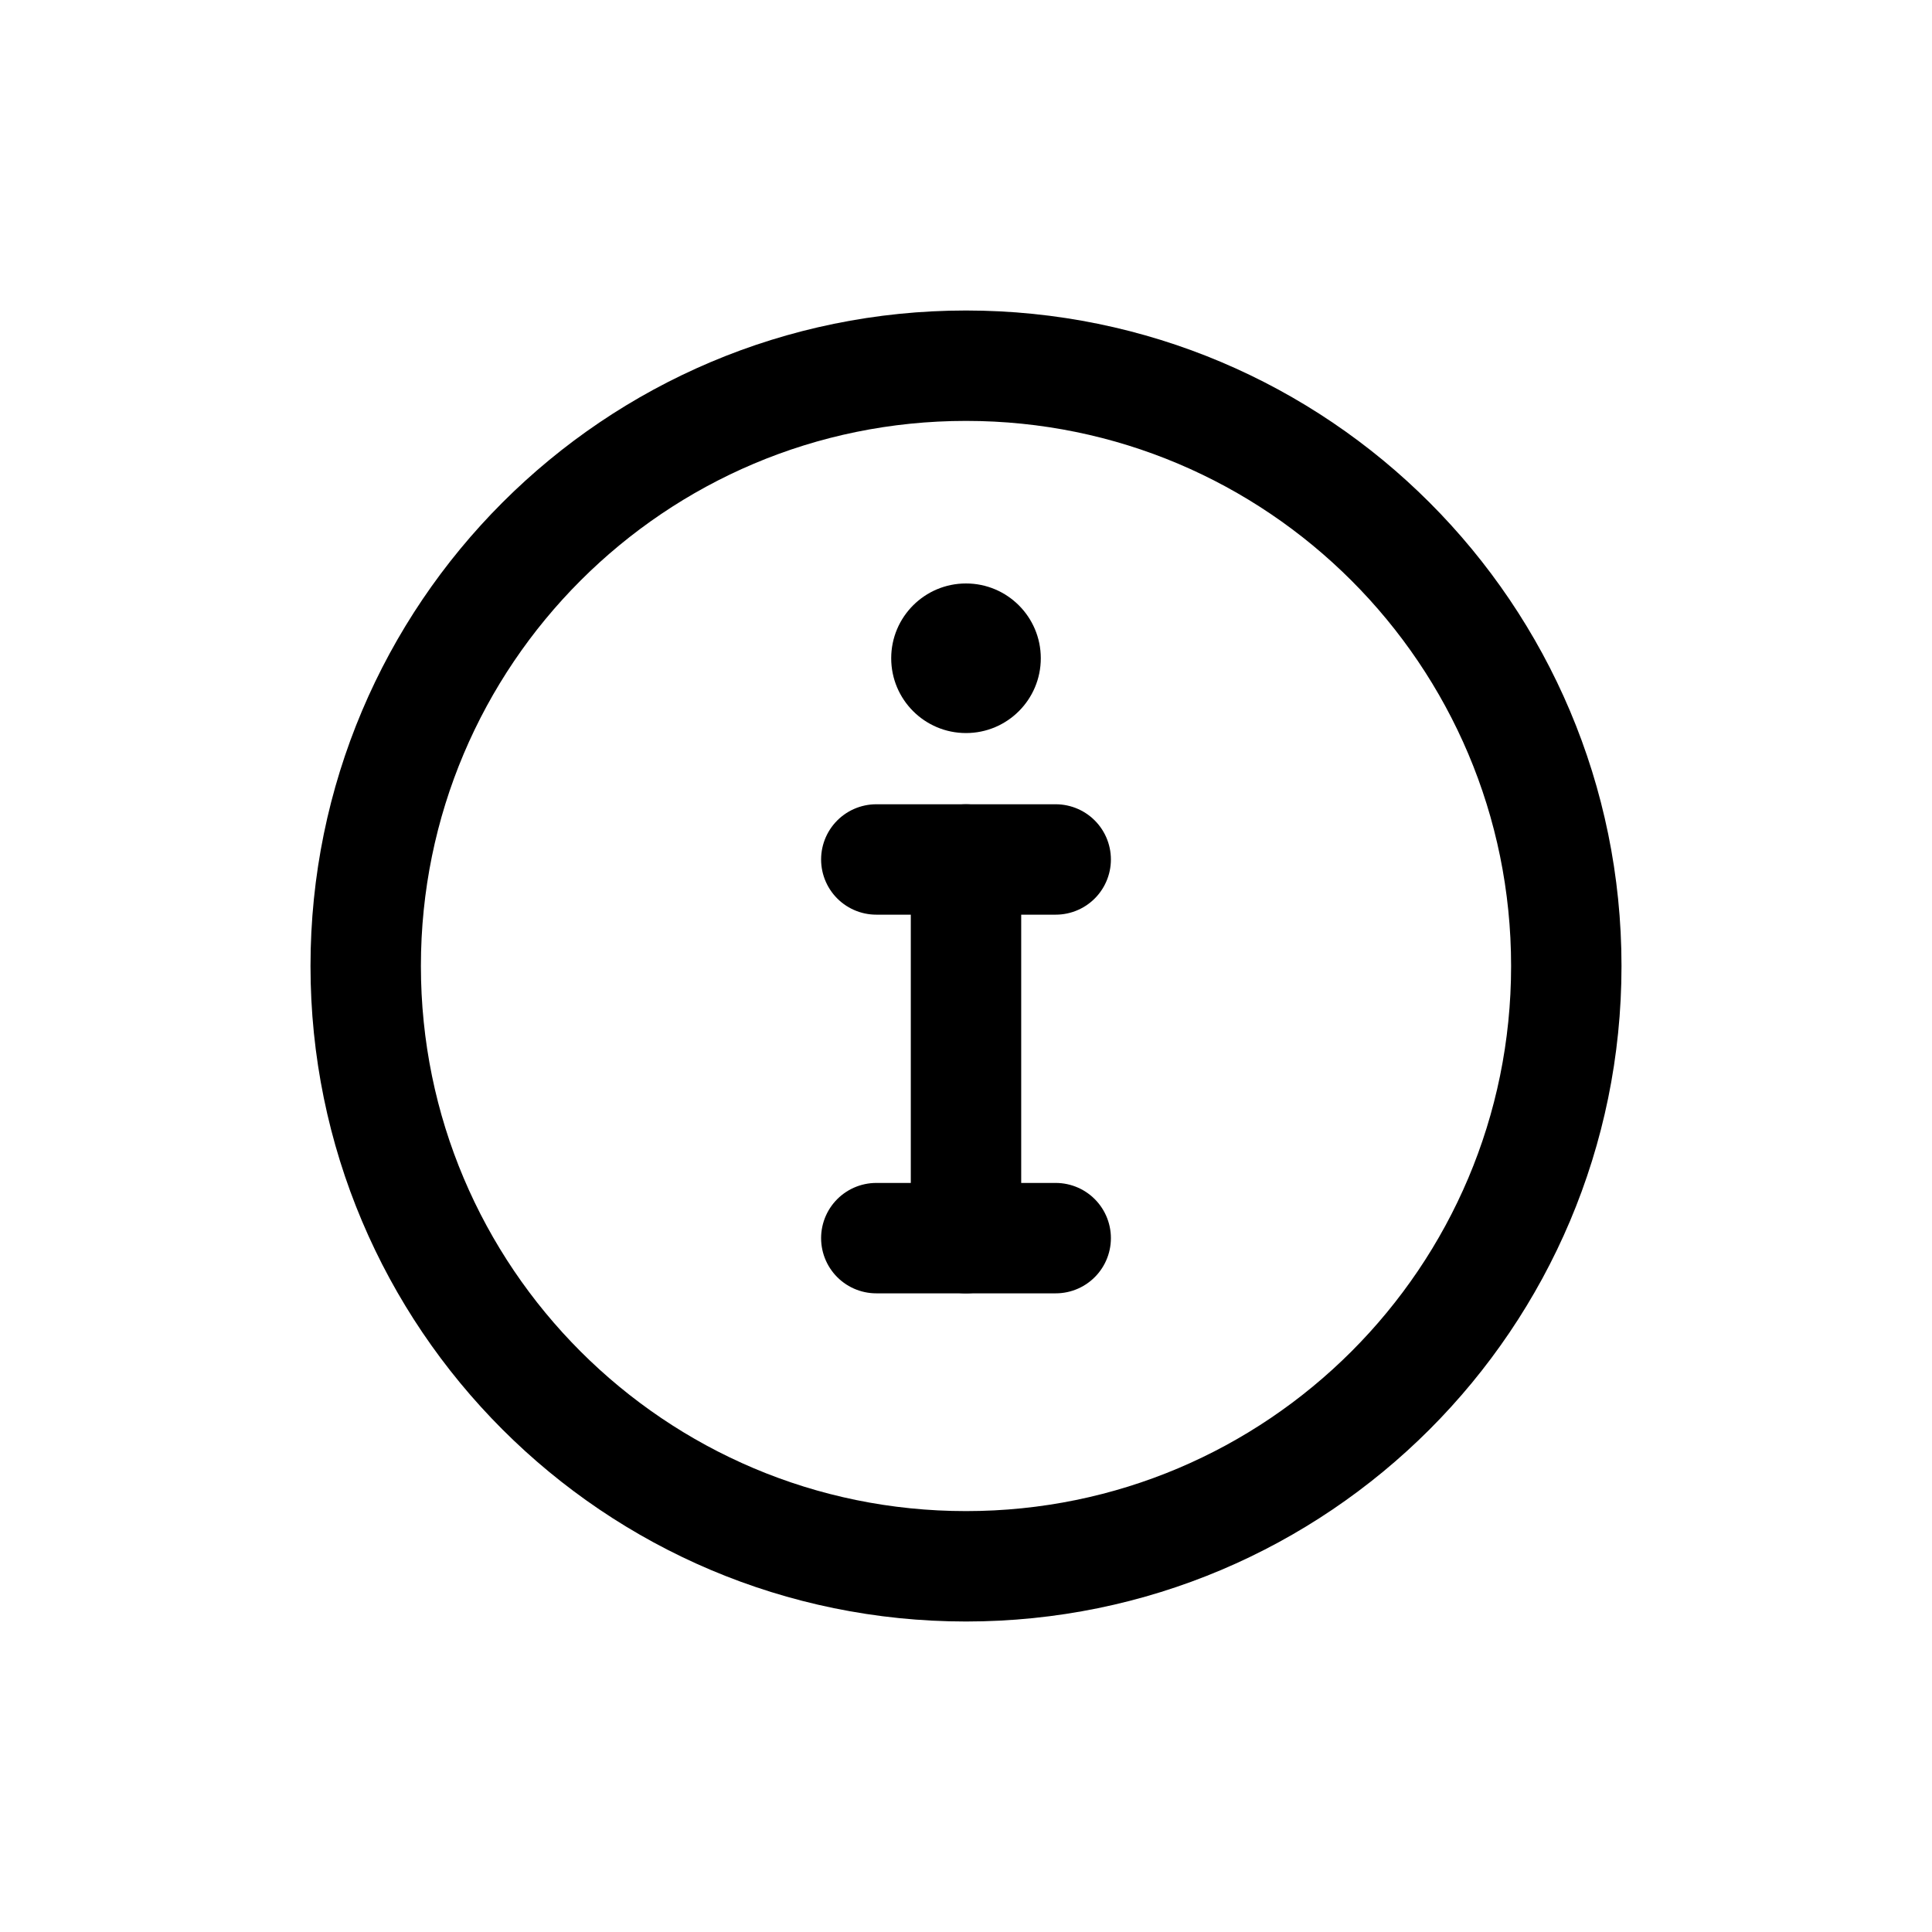
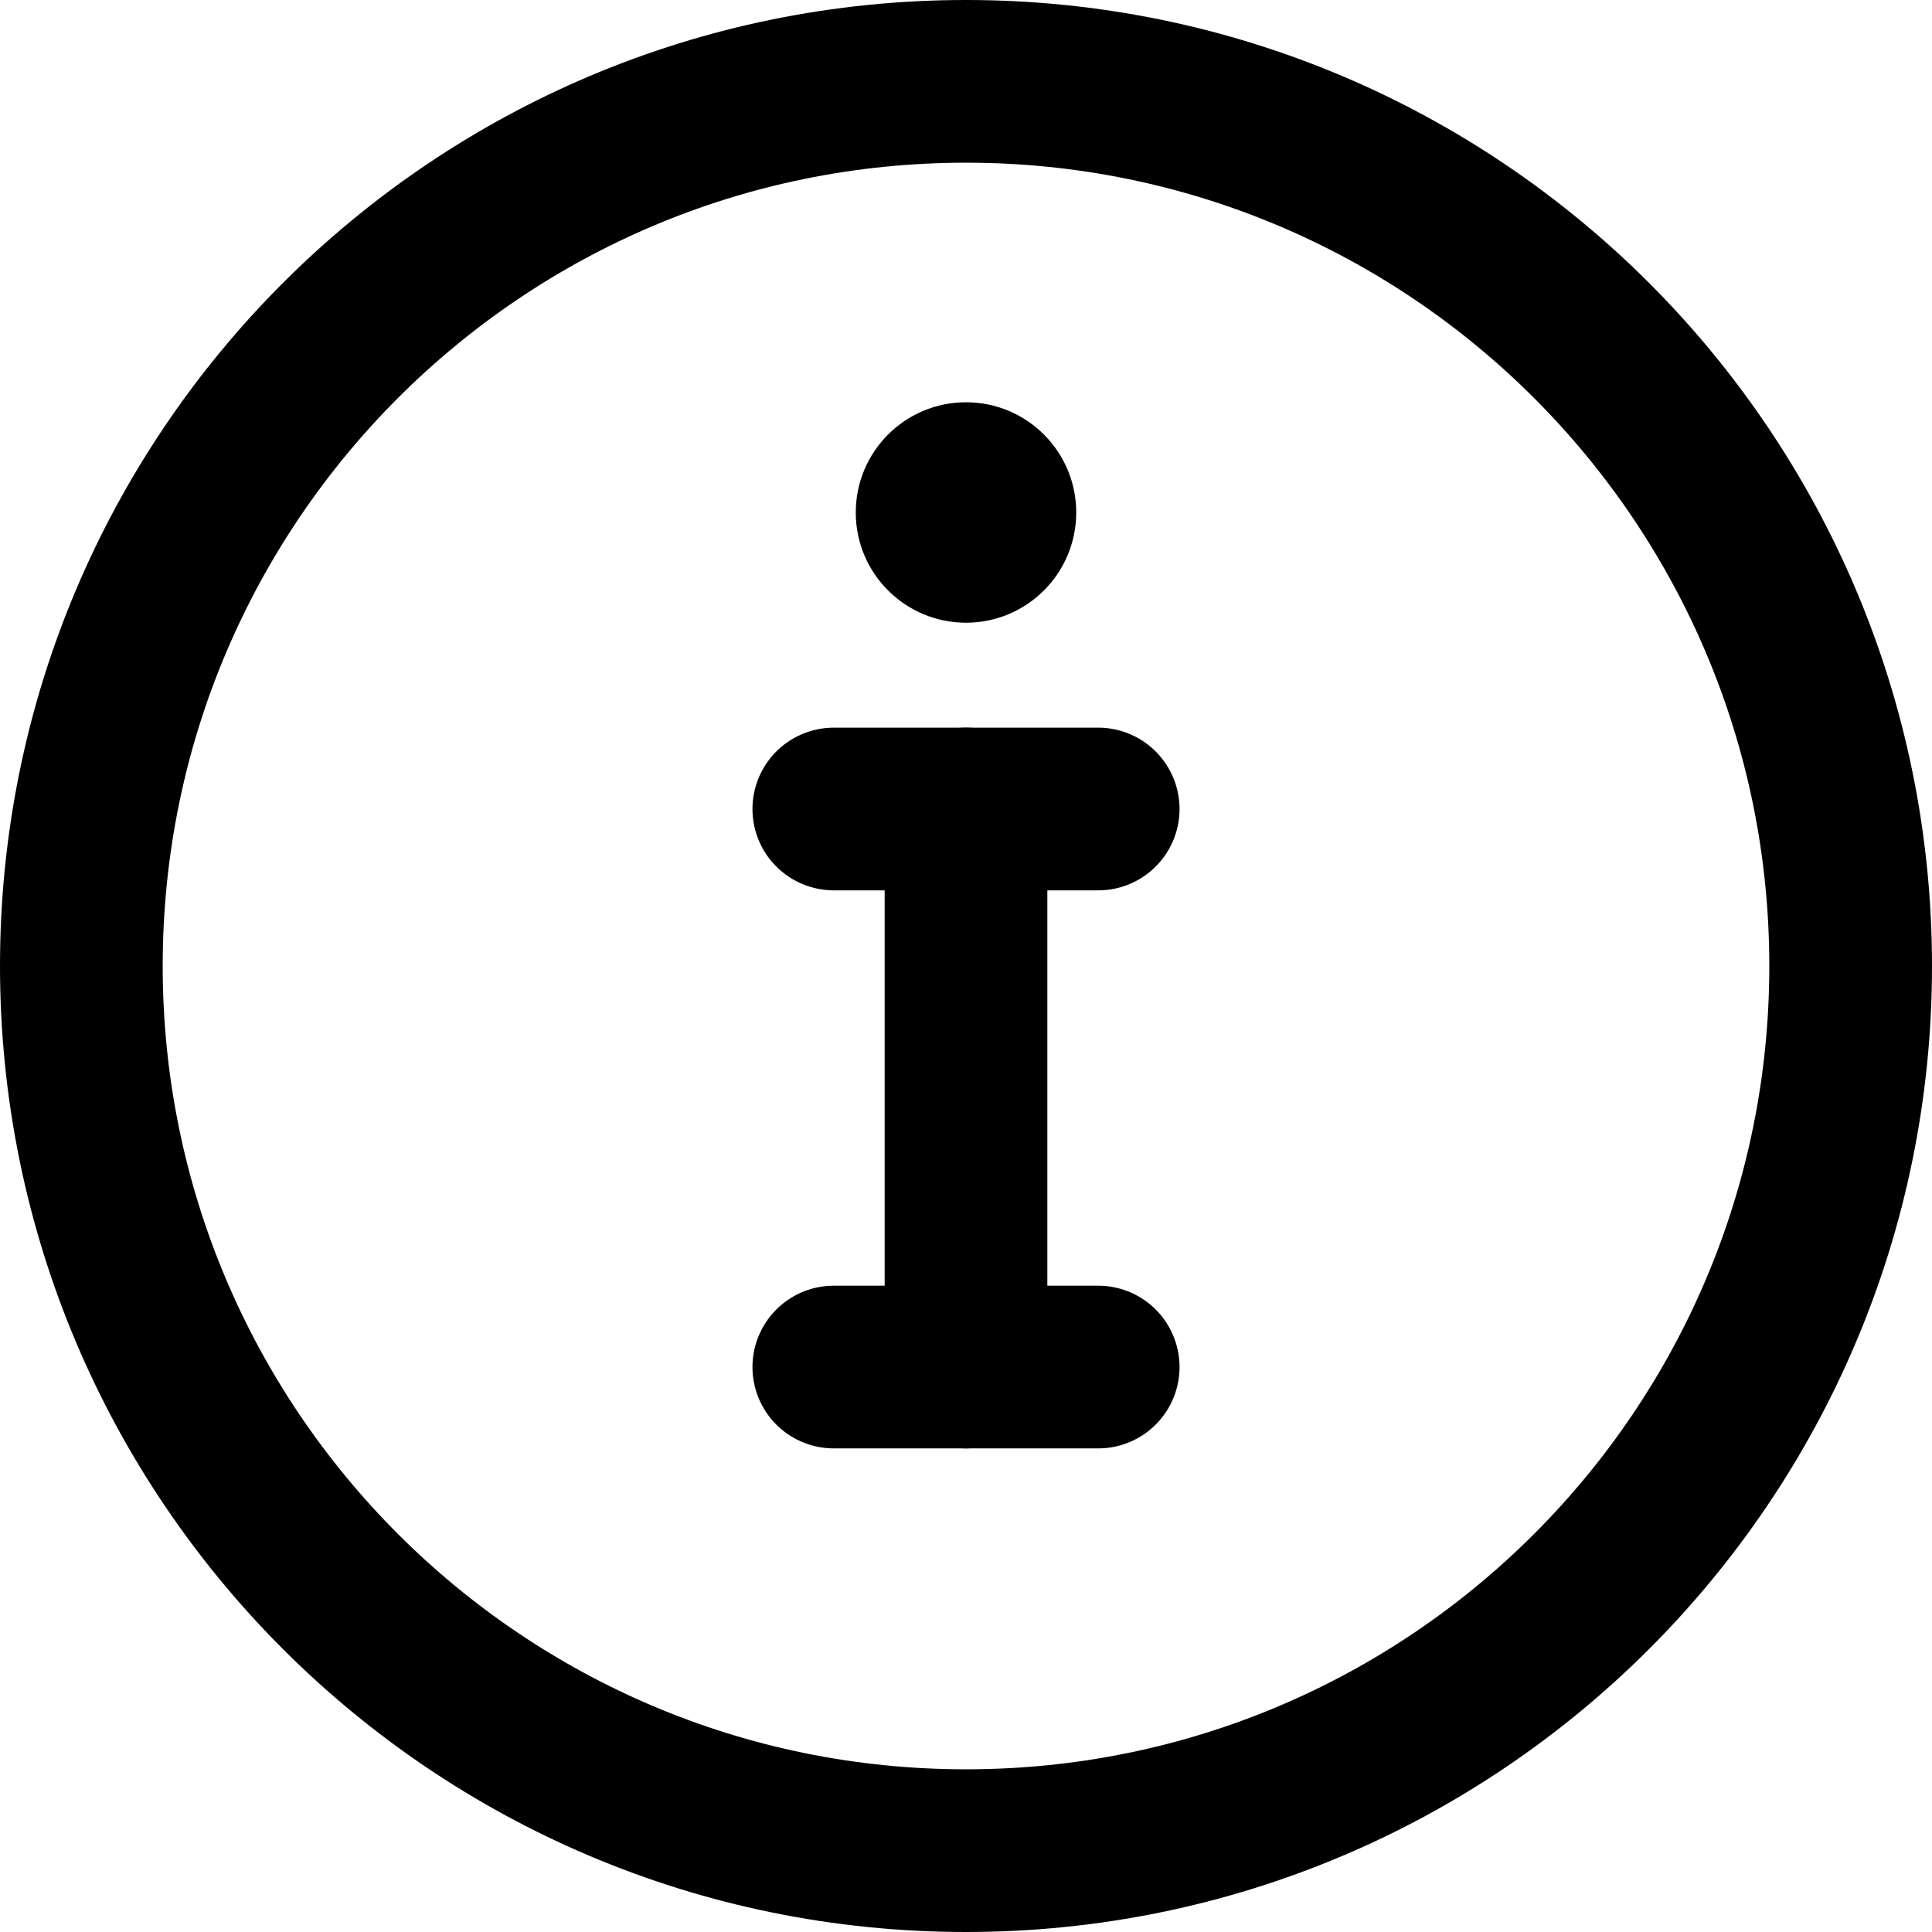
- <svg xmlns="http://www.w3.org/2000/svg" id="Ebene_2" viewBox="0 0 70 70">
-   <defs>
-     <style>.cls-1{fill:none;stroke:#000;stroke-linecap:round;stroke-miterlimit:10;stroke-width:4px;}</style>
+ <svg xmlns="http://www.w3.org/2000/svg" id="Ebene_2" viewBox="0 0 47.5 47.5" version="1.1" width="47.5" height="47.5">
+   <defs id="defs1">
+     <style id="style1">.cls-1{fill:none;stroke:#000;stroke-linecap:round;stroke-miterlimit:10;stroke-width:4px;}</style>
  </defs>
-   <circle class="cls-1" cx="35" cy="35" r="21.75" />
-   <path class="cls-1" d="M35,44.86v-13.72" />
-   <path class="cls-1" d="M31.75,31.14h6.5" />
-   <path class="cls-1" d="M31.75,44.86h6.5" />
-   <circle cx="35" cy="23.85" r="2.71" />
+   <circle class="cls-1" cx="23.75" cy="23.75" r="21.75" id="circle1" />
+   <path class="cls-1" d="M 23.75,33.61 V 19.89" id="path1" />
+   <path class="cls-1" d="M 20.5,19.89 H 27" id="path2" />
+   <path class="cls-1" d="M 20.5,33.61 H 27" id="path3" />
+   <circle cx="23.75" cy="12.6" r="2.71" id="circle3" />
</svg>
